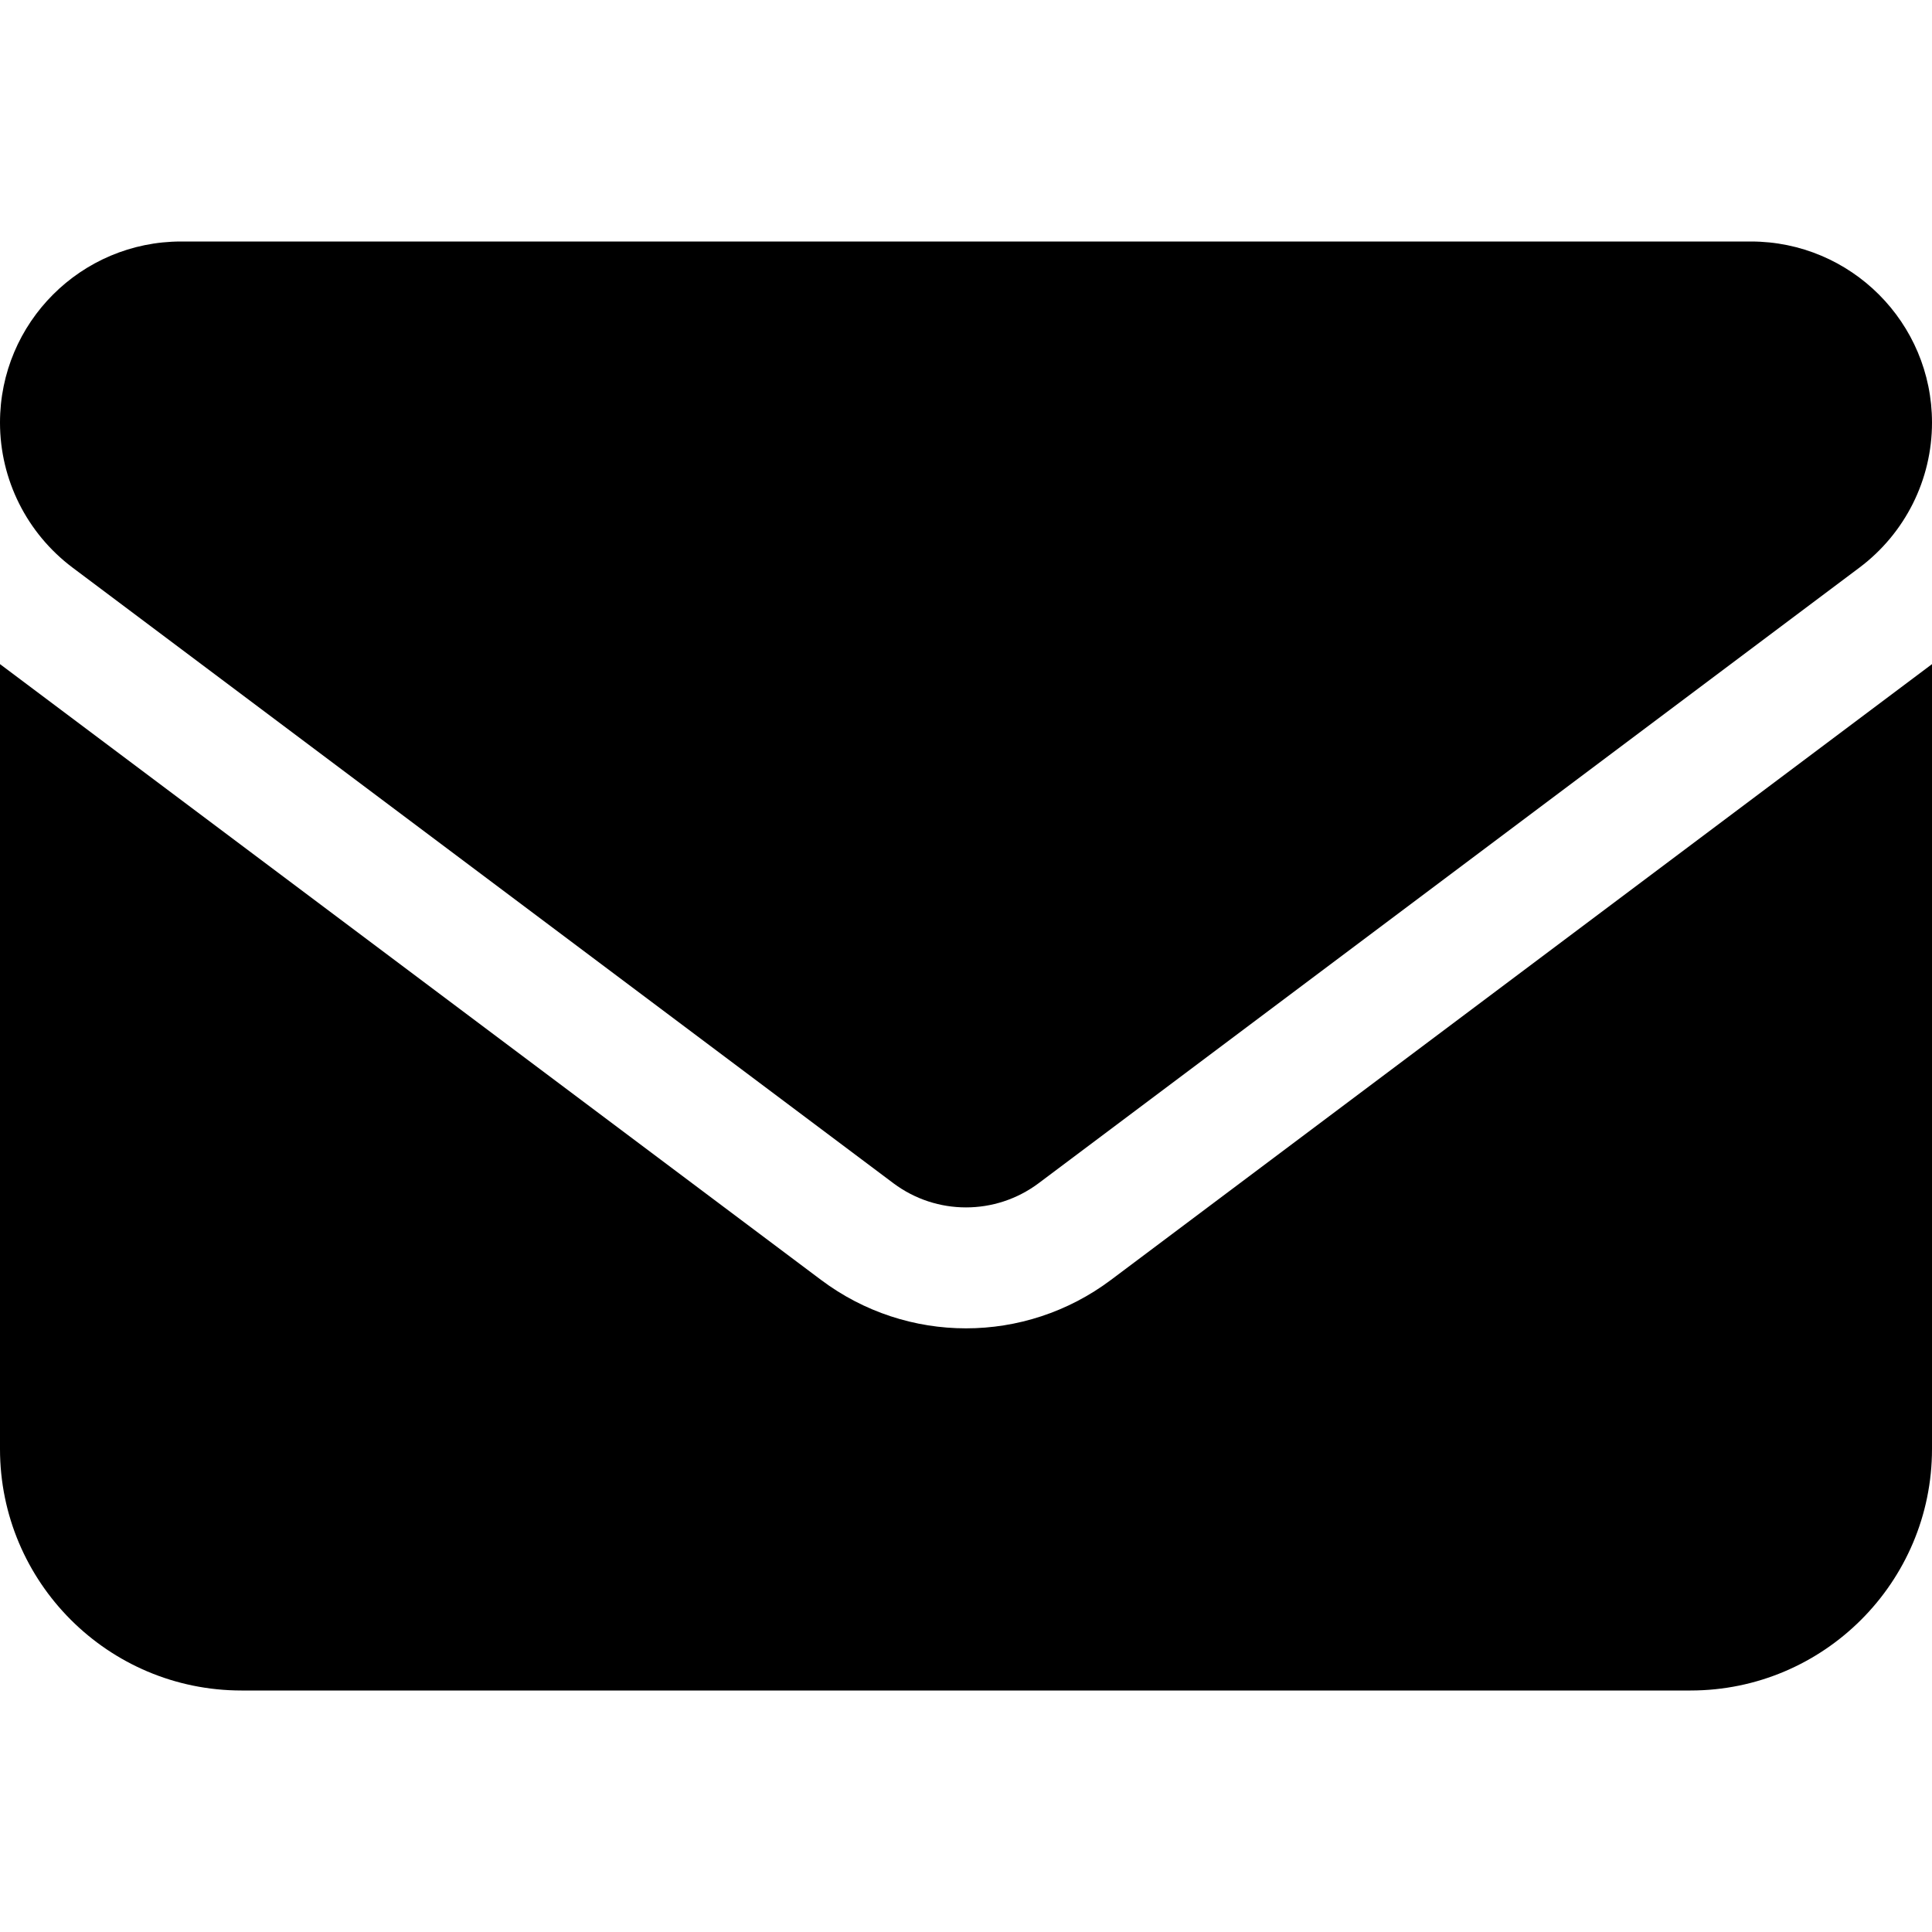
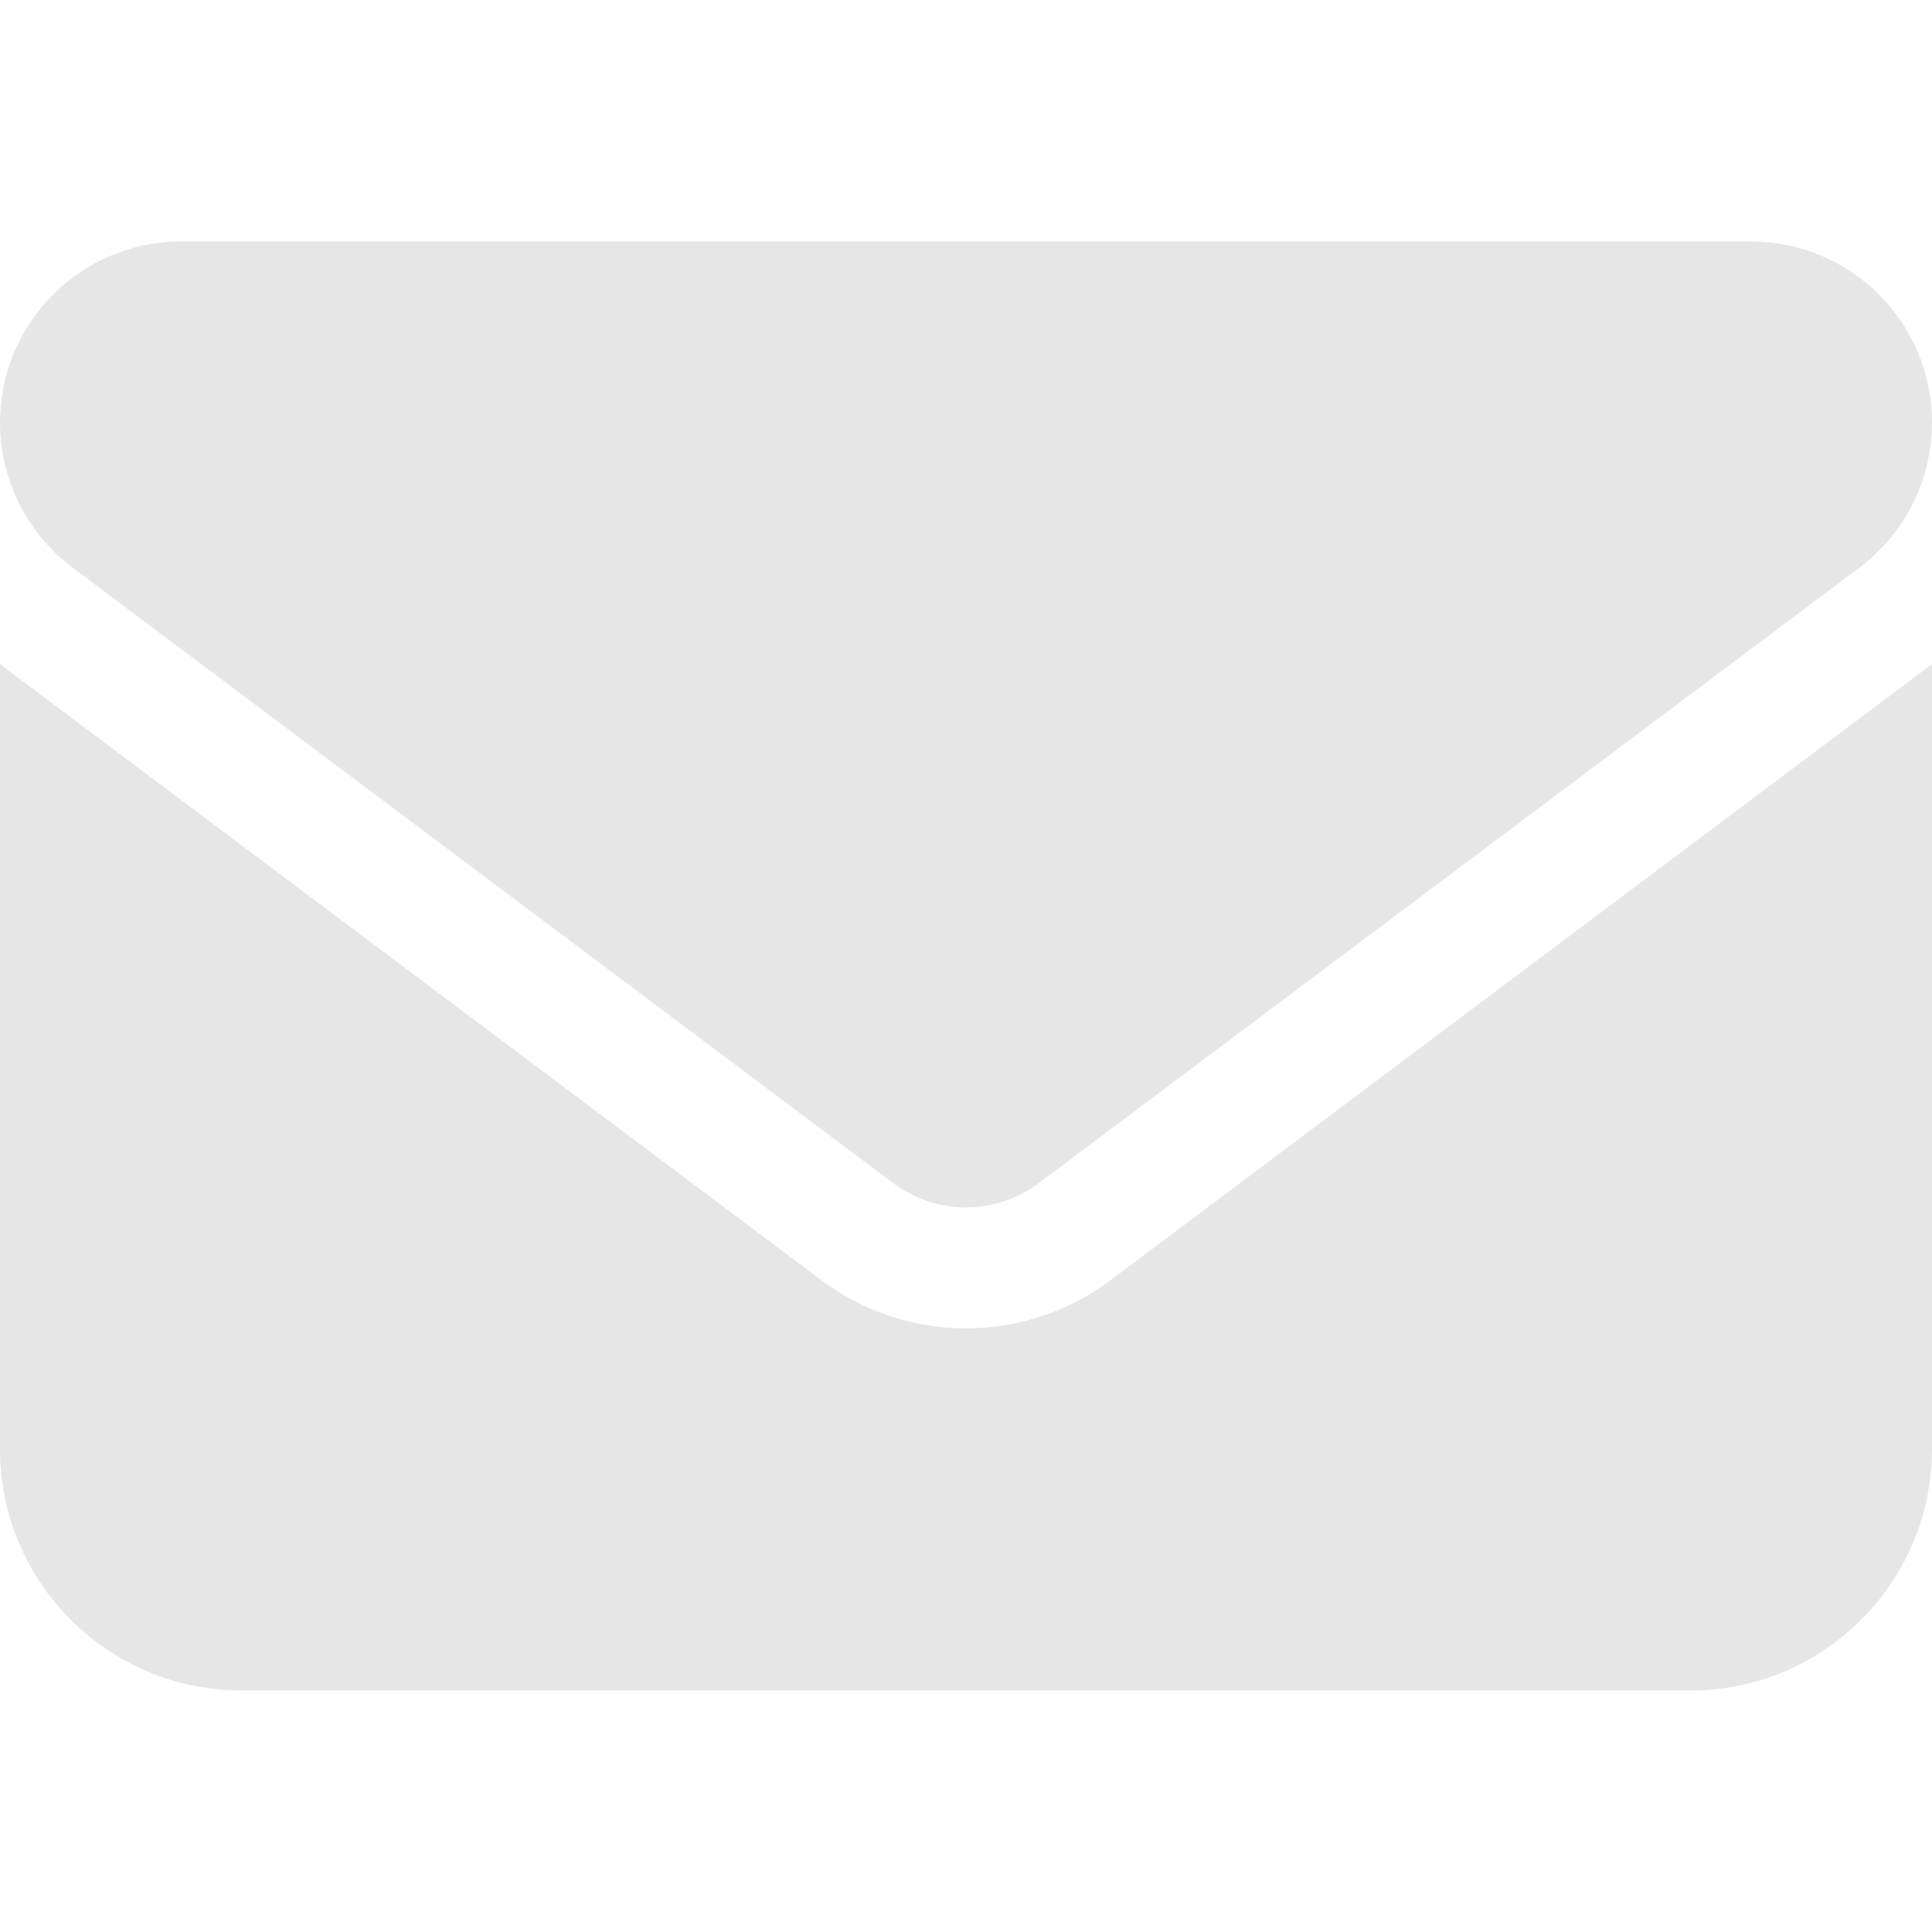
<svg xmlns="http://www.w3.org/2000/svg" viewBox="0 0 512 512" version="1.1" id="svg4">
  <defs id="defs8" />
-   <path d="M464 64C490.5 64 512 85.49 512 112C512 127.1 504.9 141.3 492.8 150.4L275.2 313.6C263.8 322.1 248.2 322.1 236.8 313.6L19.2 150.4C7.113 141.3 0 127.1 0 112C0 85.49 21.49 64 48 64H464zM217.6 339.2C240.4 356.3 271.6 356.3 294.4 339.2L512 176V384C512 419.3 483.3 448 448 448H64C28.65 448 0 419.3 0 384V176L217.6 339.2z" id="path2" style="fill:#000000;fill-opacity:1" />
+   <path d="M464 64C490.5 64 512 85.49 512 112C512 127.1 504.9 141.3 492.8 150.4L275.2 313.6C263.8 322.1 248.2 322.1 236.8 313.6L19.2 150.4C7.113 141.3 0 127.1 0 112C0 85.49 21.49 64 48 64H464zM217.6 339.2C240.4 356.3 271.6 356.3 294.4 339.2L512 176V384C512 419.3 483.3 448 448 448H64C28.65 448 0 419.3 0 384V176L217.6 339.2z" id="path2" style="fill:#e6e6e6;fill-opacity:1" />
</svg>
